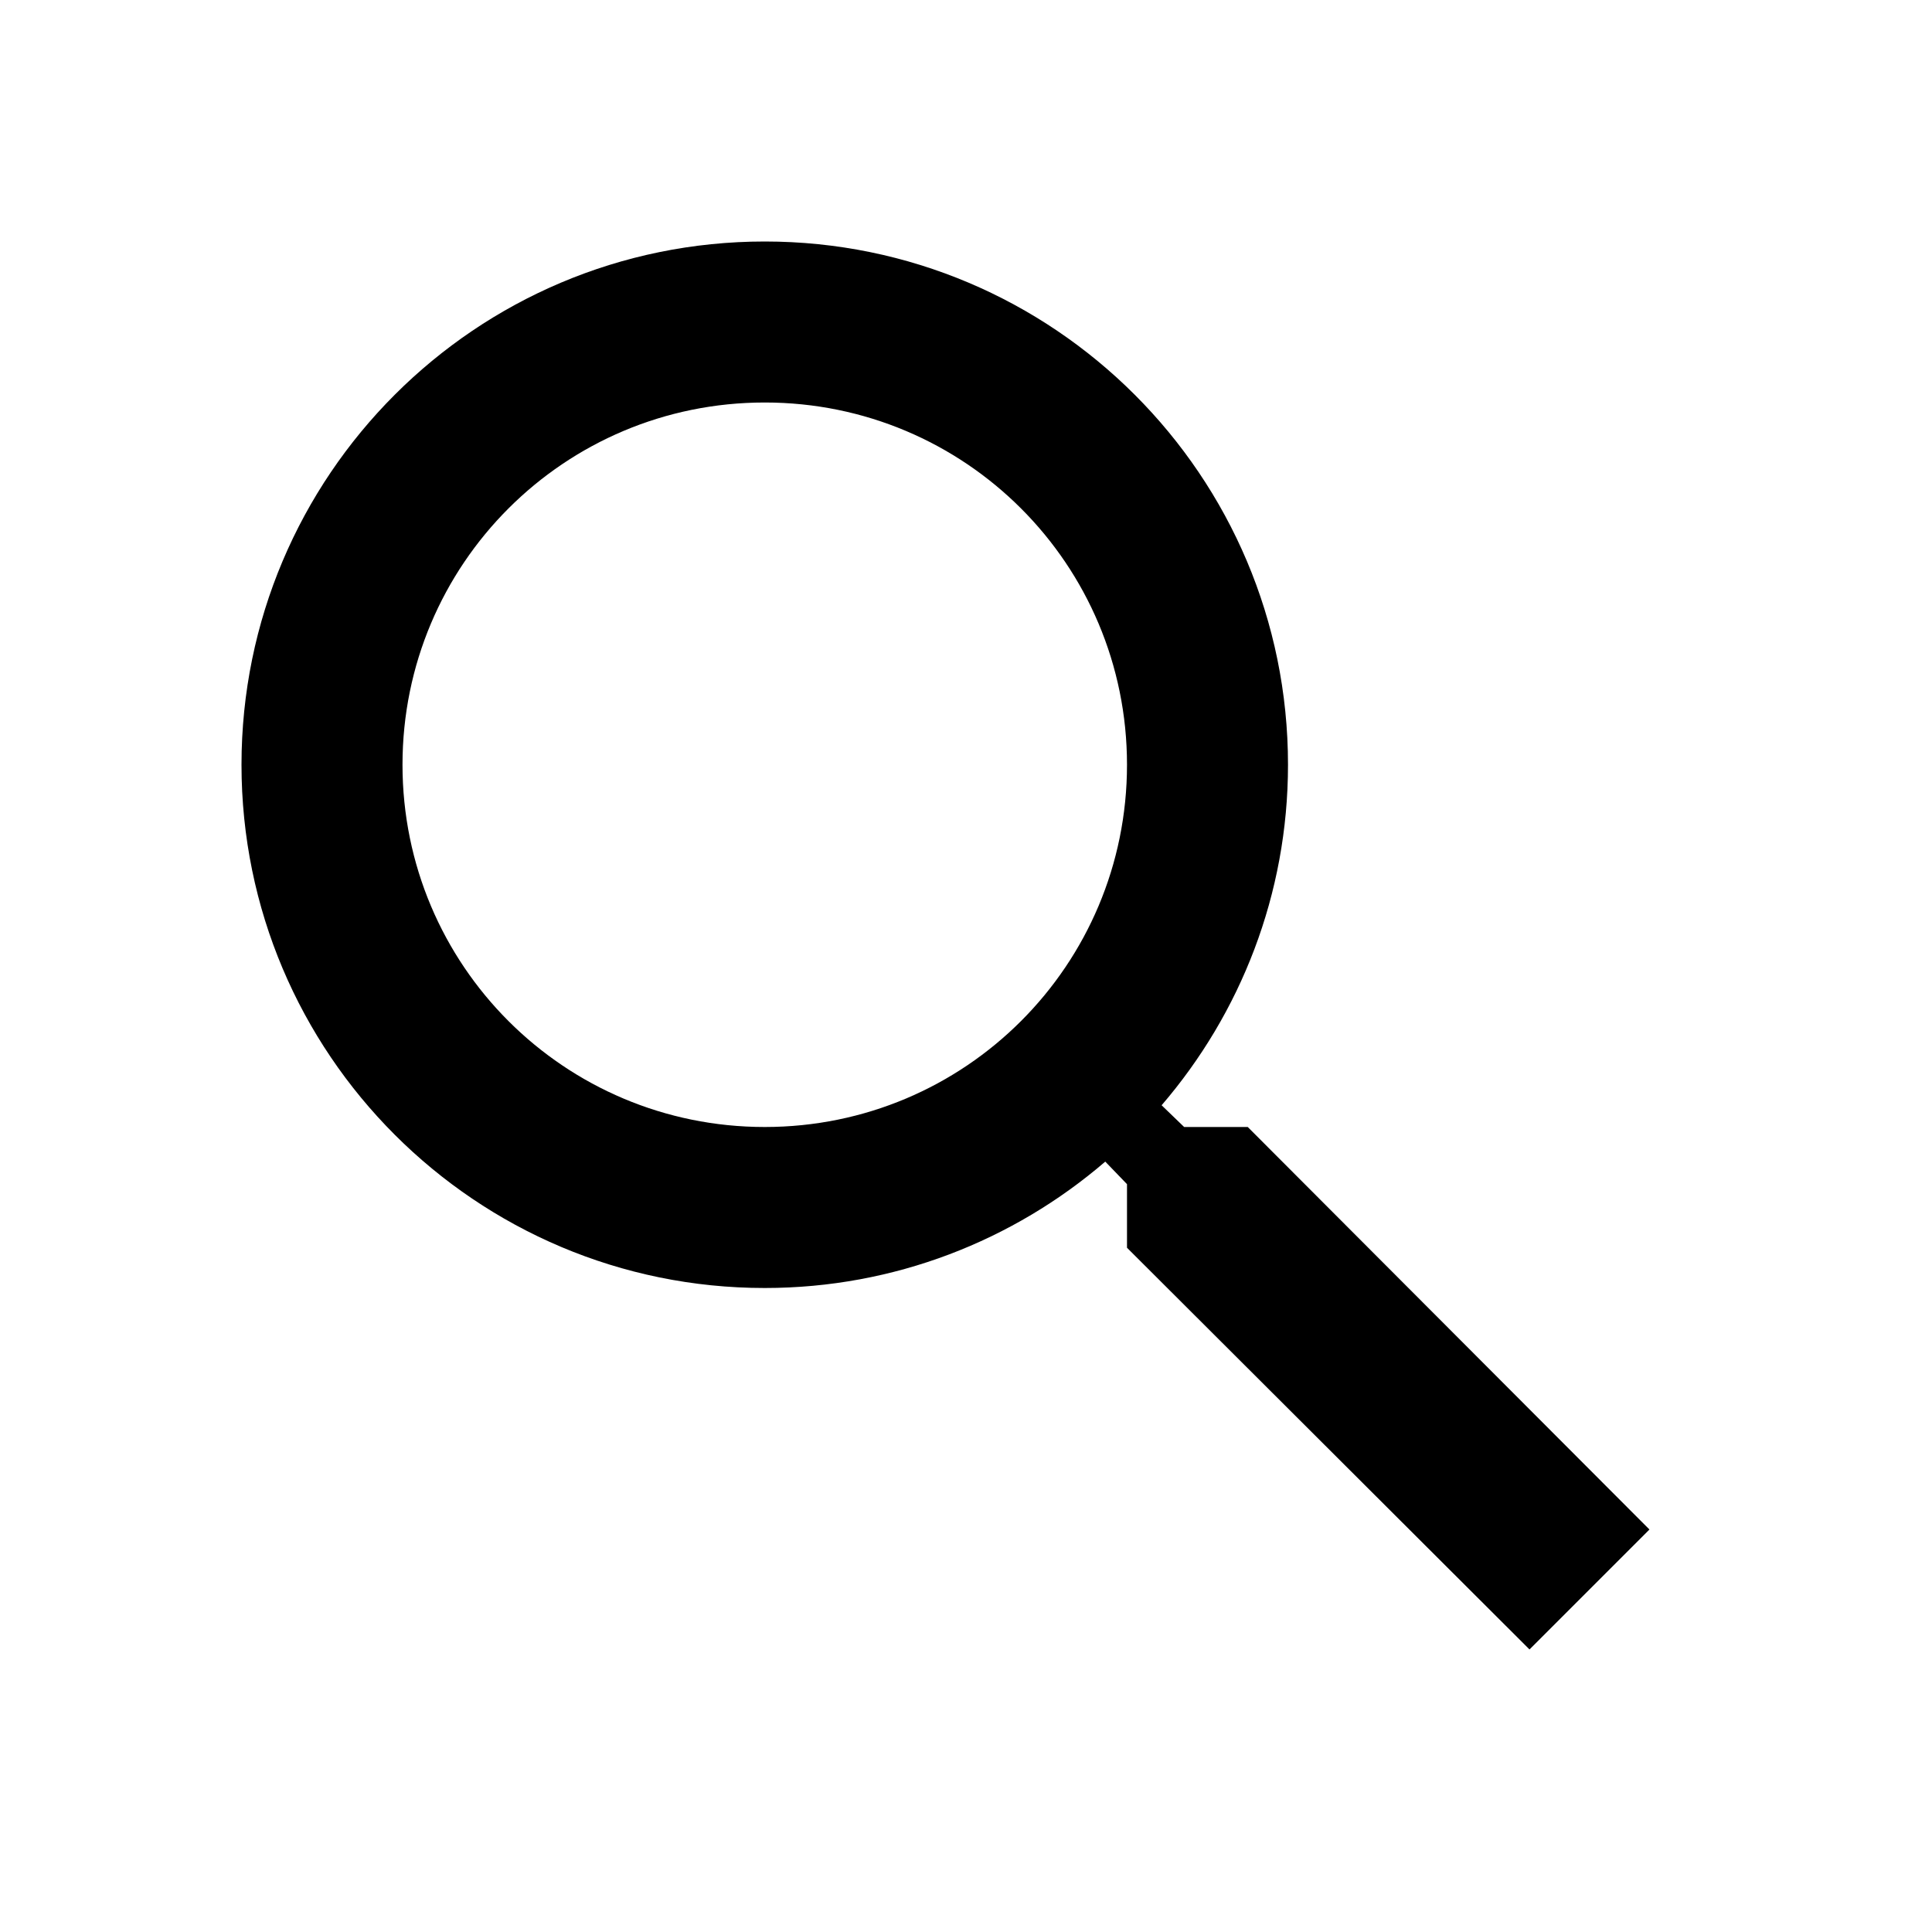
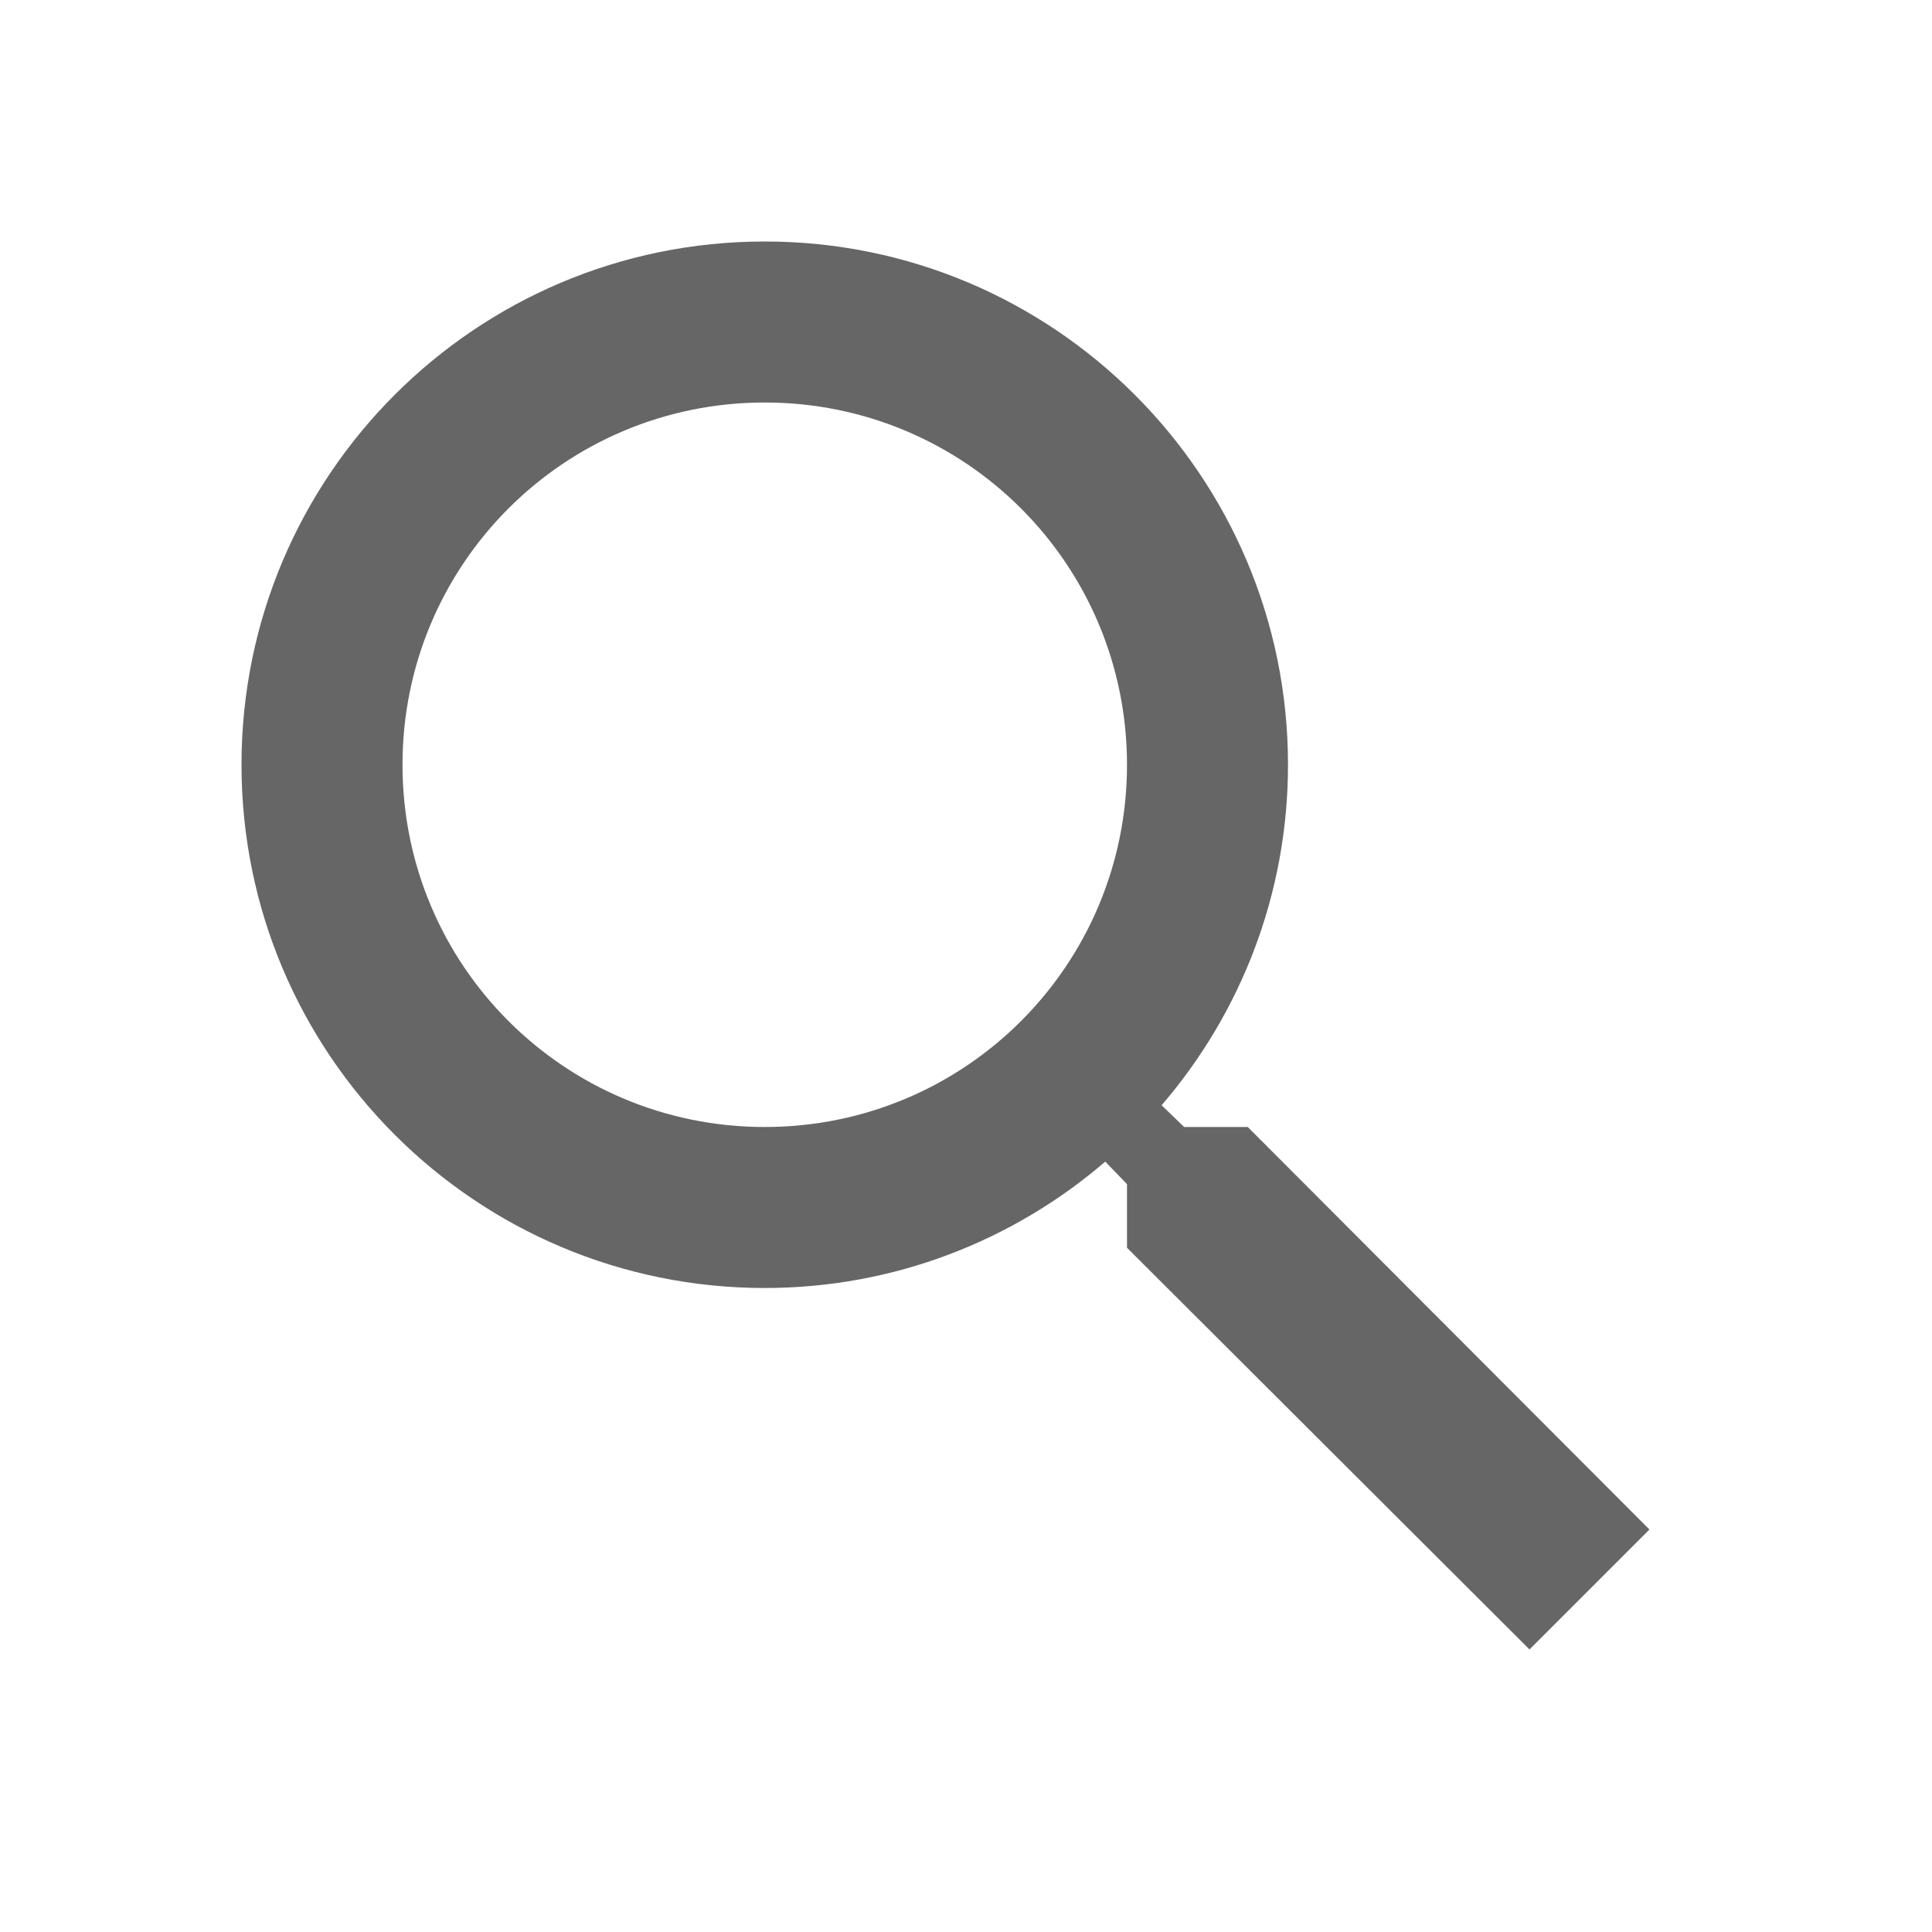
- <svg xmlns="http://www.w3.org/2000/svg" height="24px" viewBox="0 0 24 24" width="24px" fill="#000000">
+ <svg xmlns="http://www.w3.org/2000/svg" height="24px" viewBox="0 0 24 24" width="24px" fill="#666666">
  <path d="M0 0h24v24H0z" fill="none" />
  <path d="M15.5 14h-.79l-.28-.27C15.41 12.59 16 11.11 16 9.5 16 5.91 13.09 3 9.5 3S3 5.91 3 9.5 5.91 16 9.5 16c1.61 0 3.09-.59 4.23-1.57l.27.28v.79l5 4.99L20.49 19l-4.99-5zm-6 0C7.01 14 5 11.99 5 9.5S7.01 5 9.5 5 14 7.01 14 9.5 11.99 14 9.5 14z" />
</svg>
